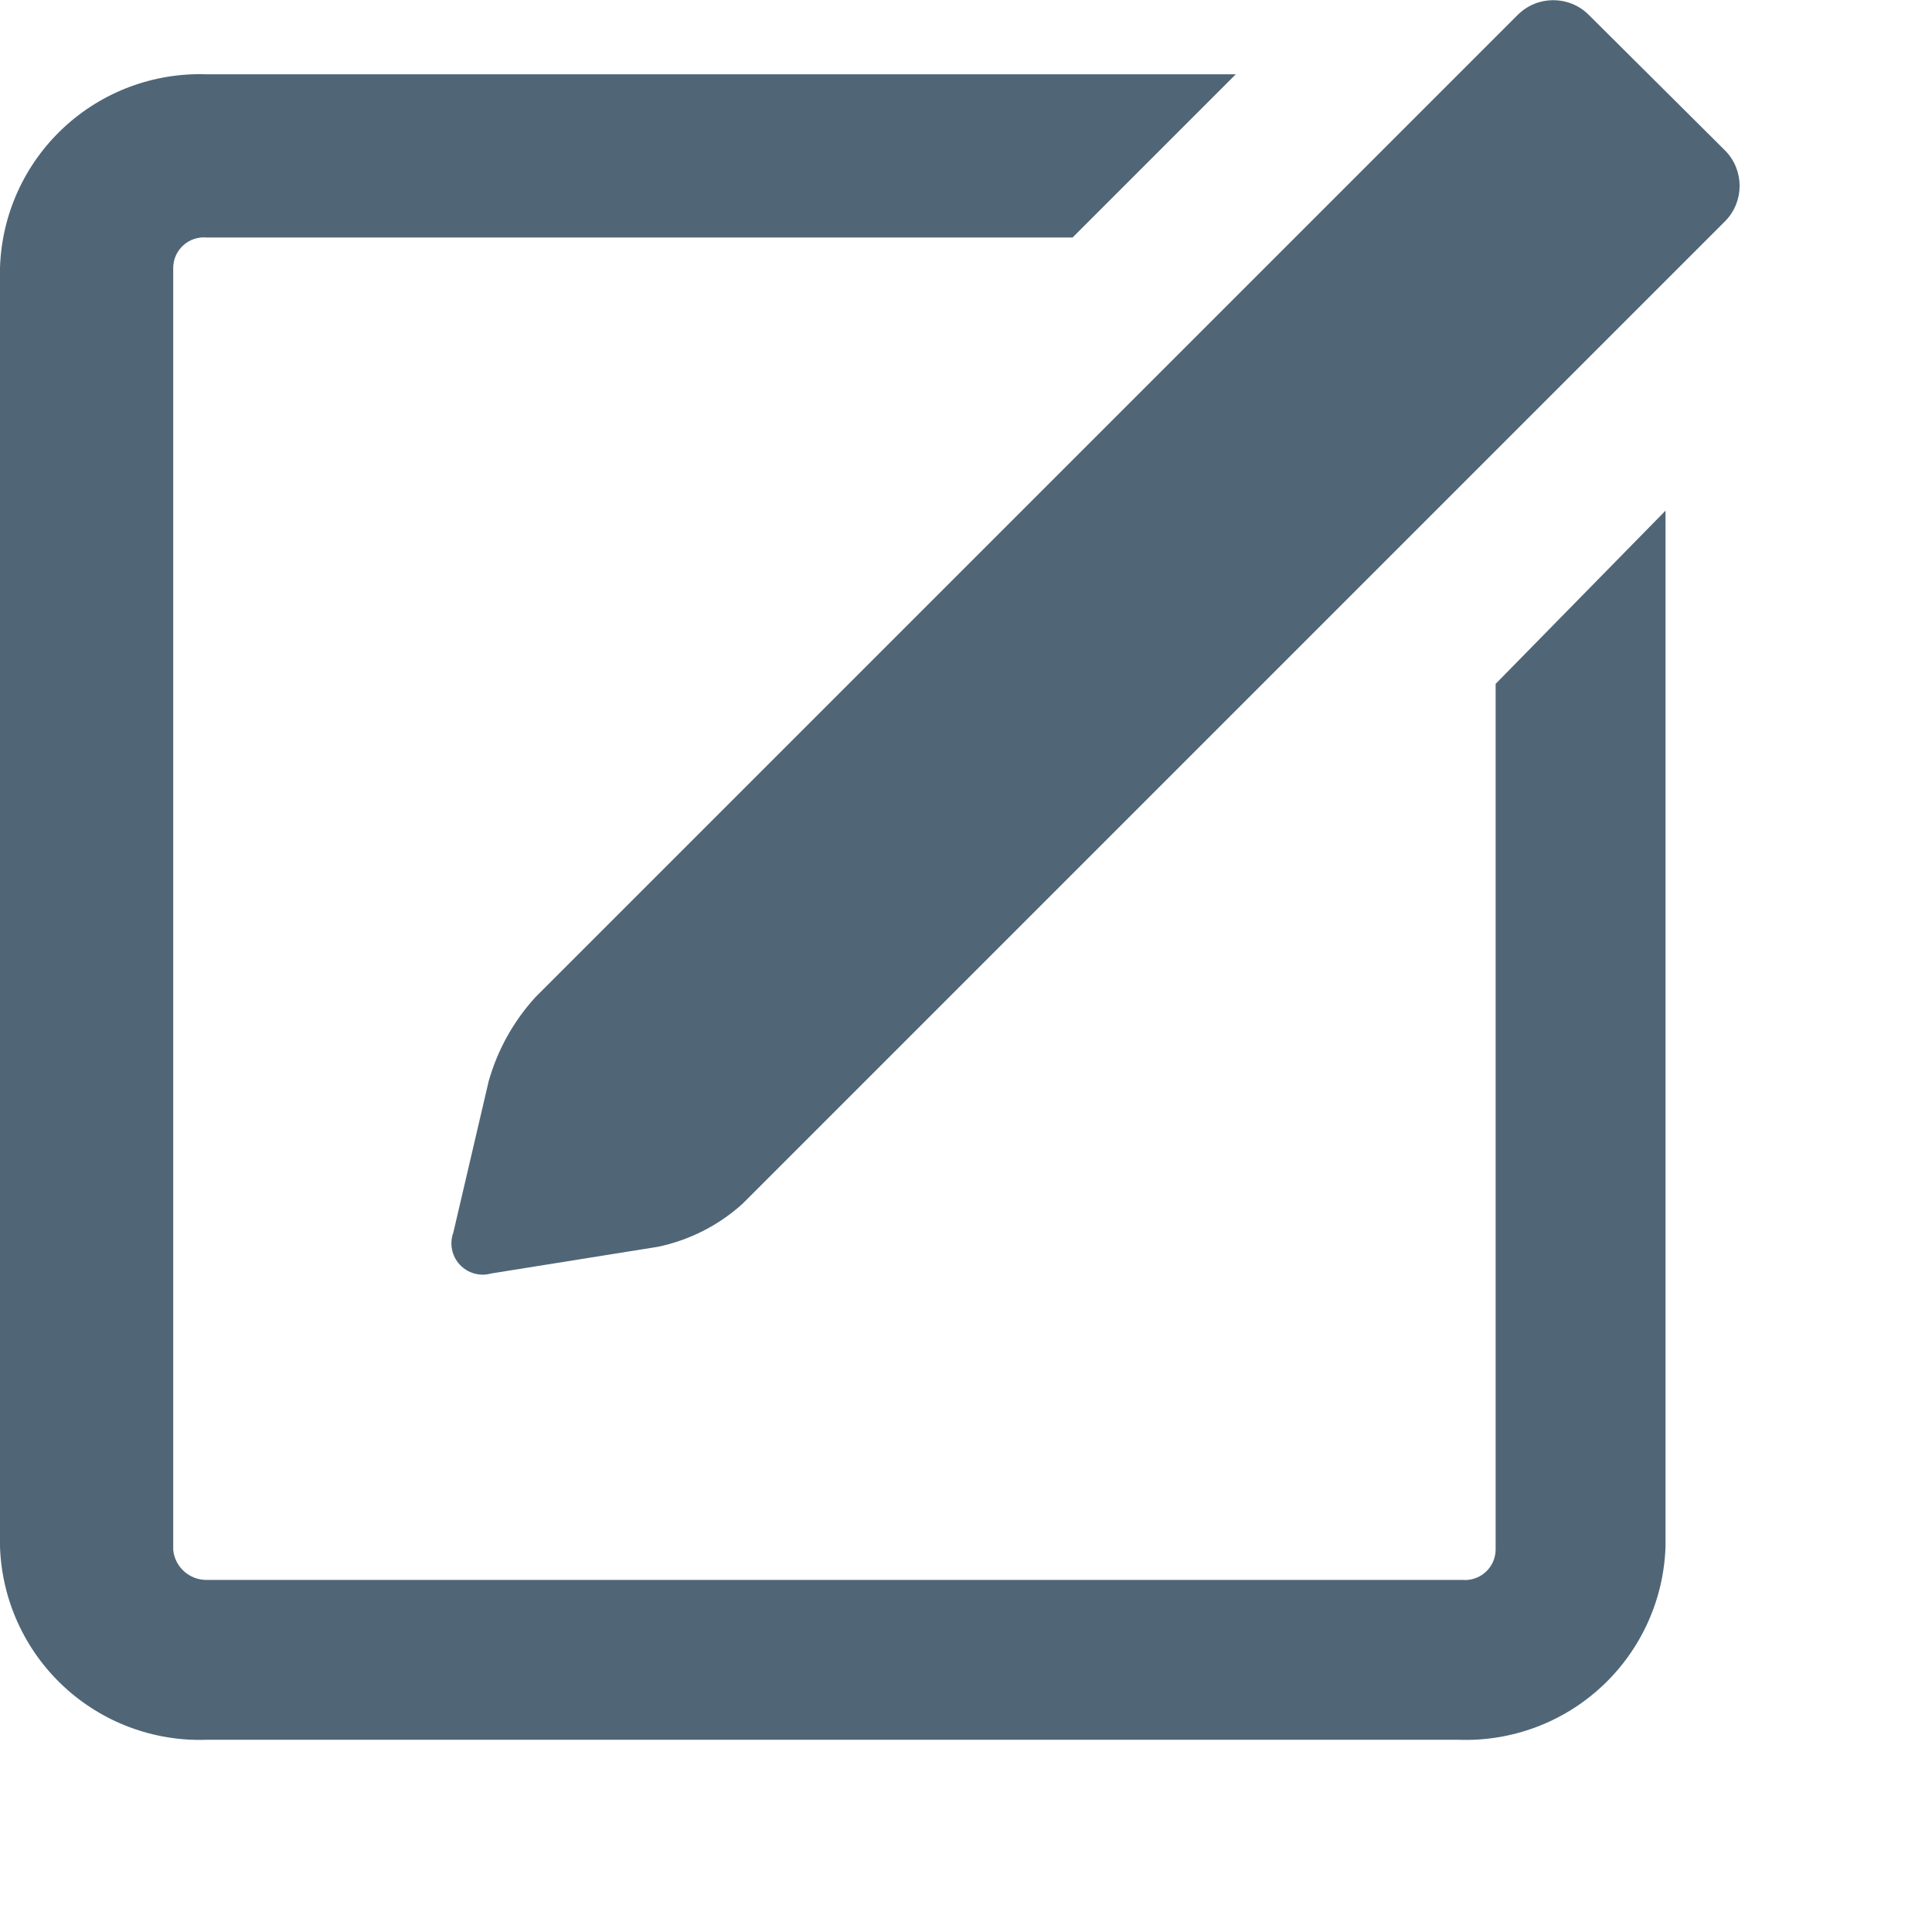
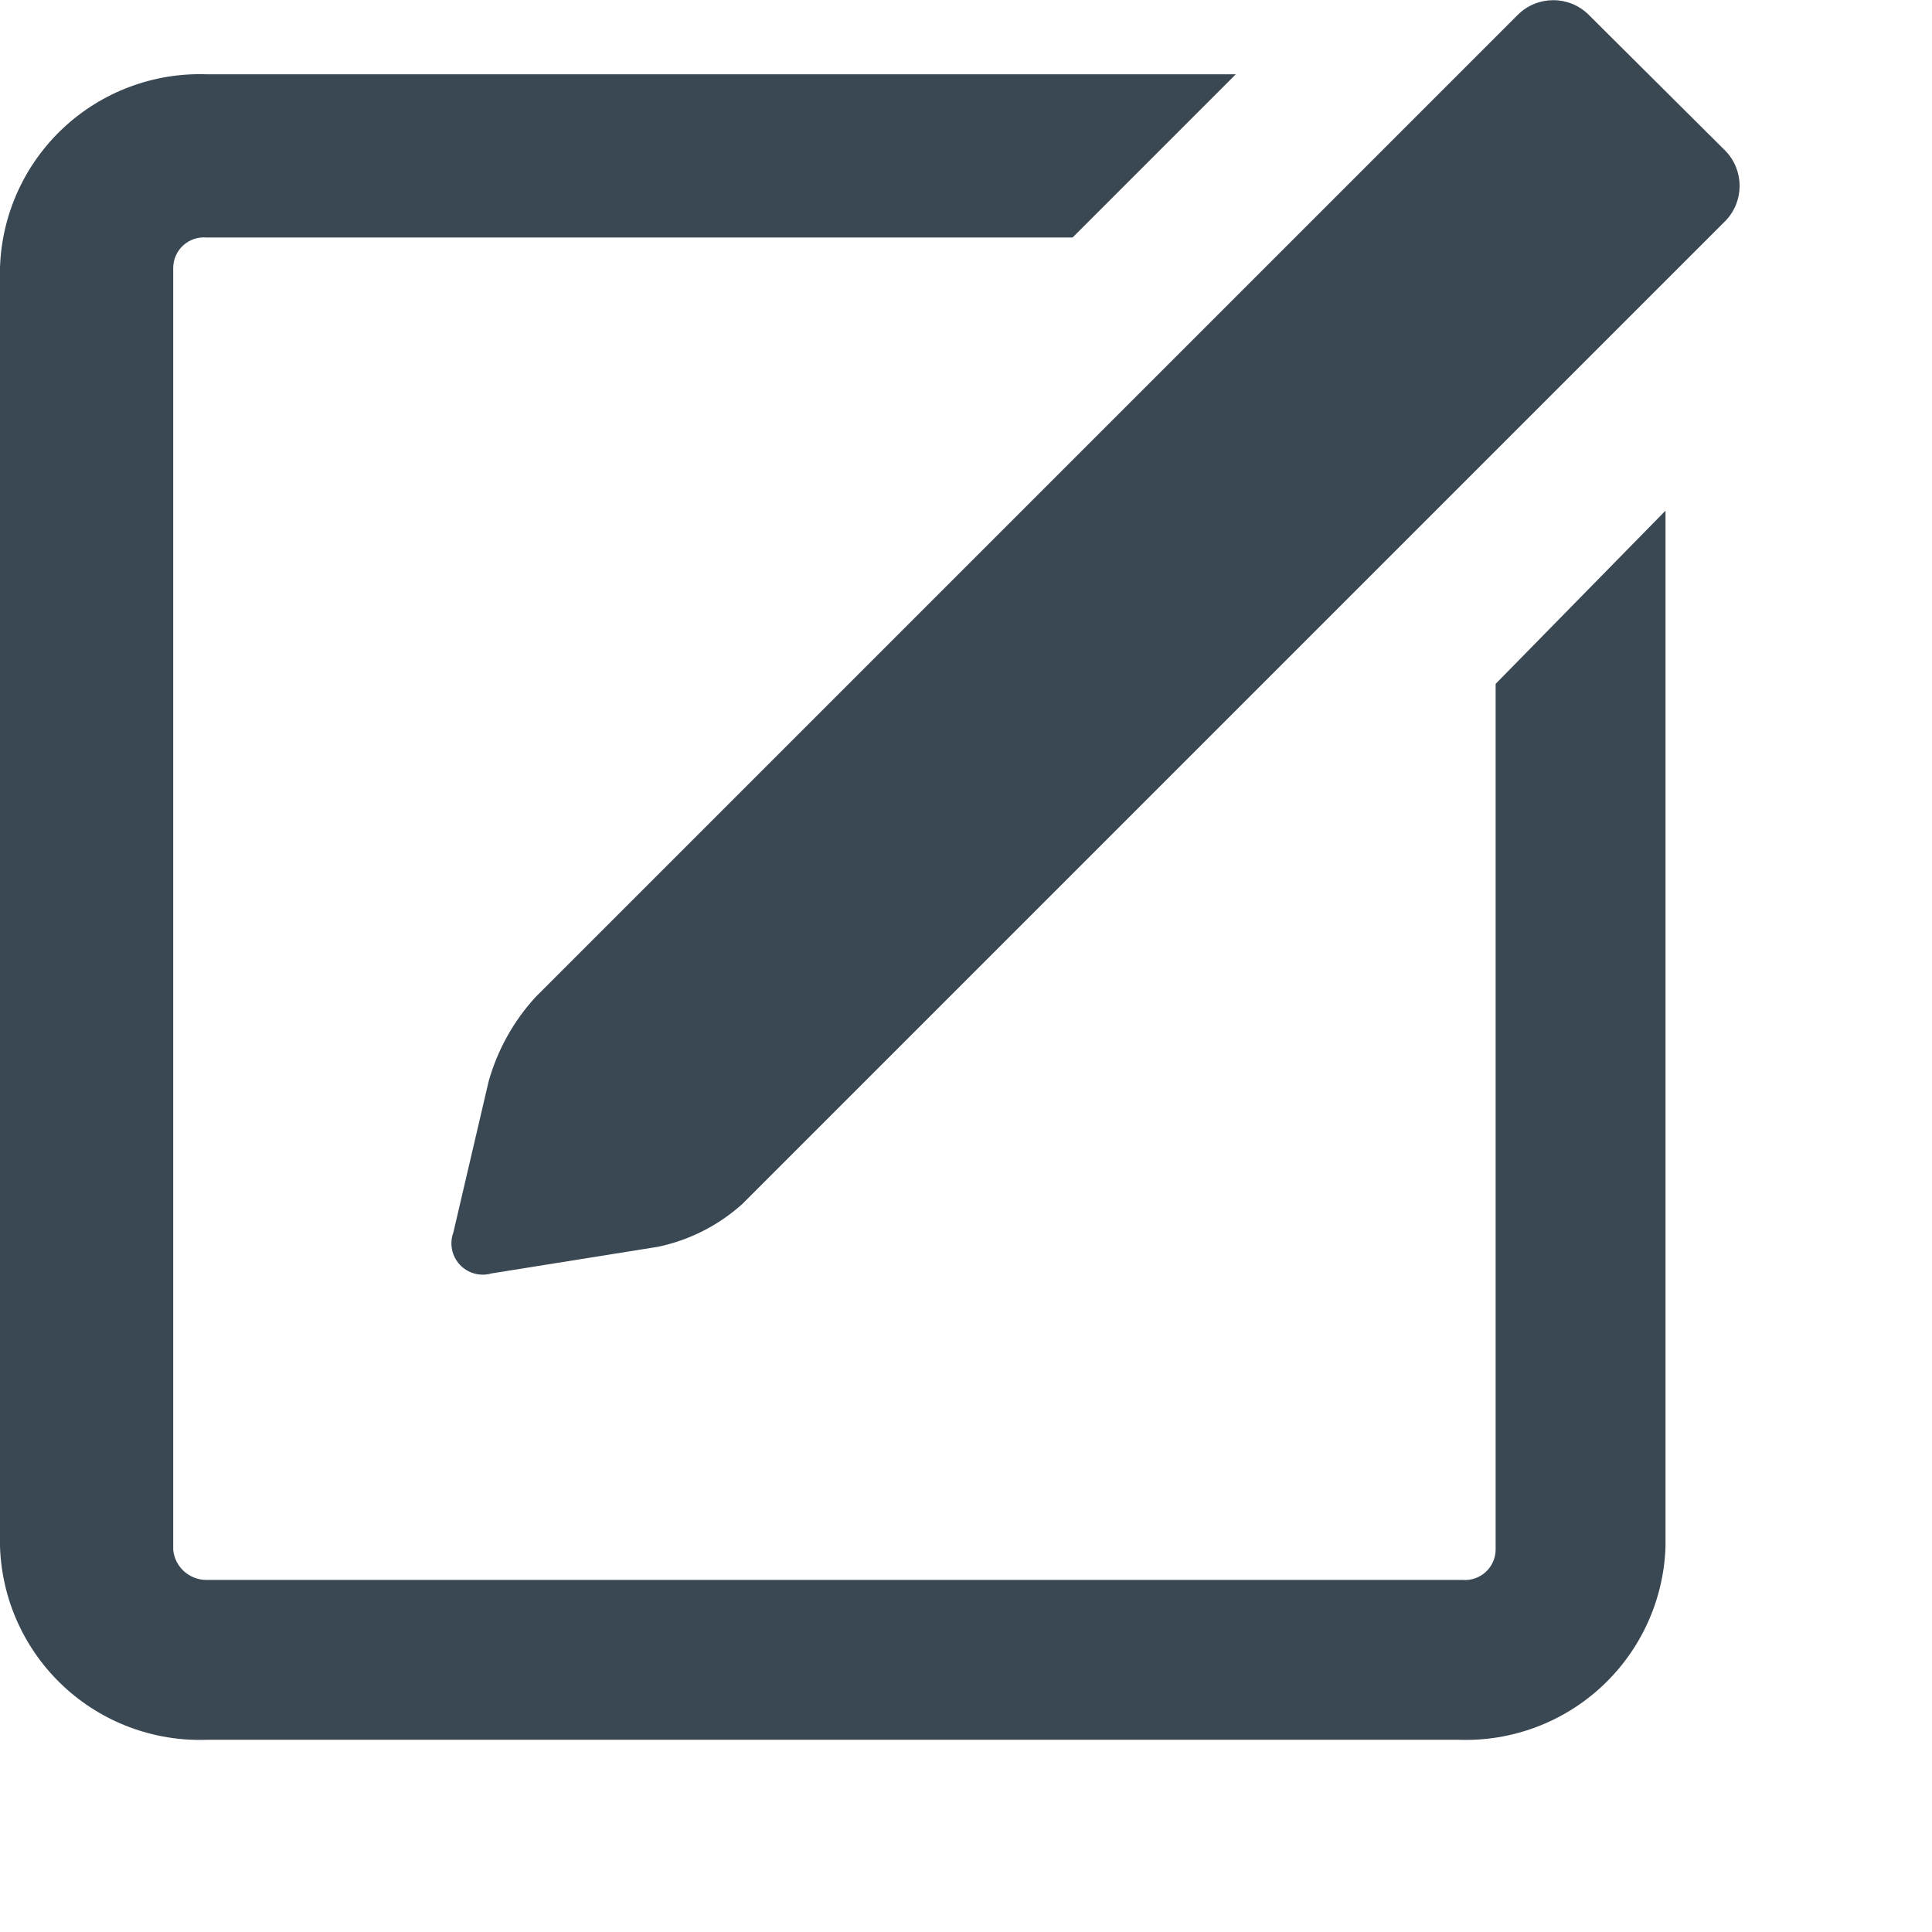
<svg xmlns="http://www.w3.org/2000/svg" viewBox="0 0 58 58">
  <defs>
    <style>
-       .a{fill:#506677}
+       .a{fill:#3a4854}
    </style>
  </defs>
  <path d="M44.9 20.53v26a.92.92 0 0 1-1 .9H6.2a1 1 0 0 1-1-.9V8.03a.92.92 0 0 1 1-.9h26l4.9-4.9H6.2A6 6 0 0 0 0 8.03v38.4a6 6 0 0 0 6.2 5.8h37.6a6 6 0 0 0 6.2-5.8v-31.1z" class="a" />
  <path d="M51.79 4.52a1.51 1.51 0 0 1 0 2.12l-29.5 29.5a5.45 5.45 0 0 1-2.54 1.29l-5 .8A.94.94 0 0 1 13.61 37l1.06-4.54a6.27 6.27 0 0 1 1.4-2.52L45.57.44a1.51 1.51 0 0 1 2.12 0z" class="a" />
</svg>
